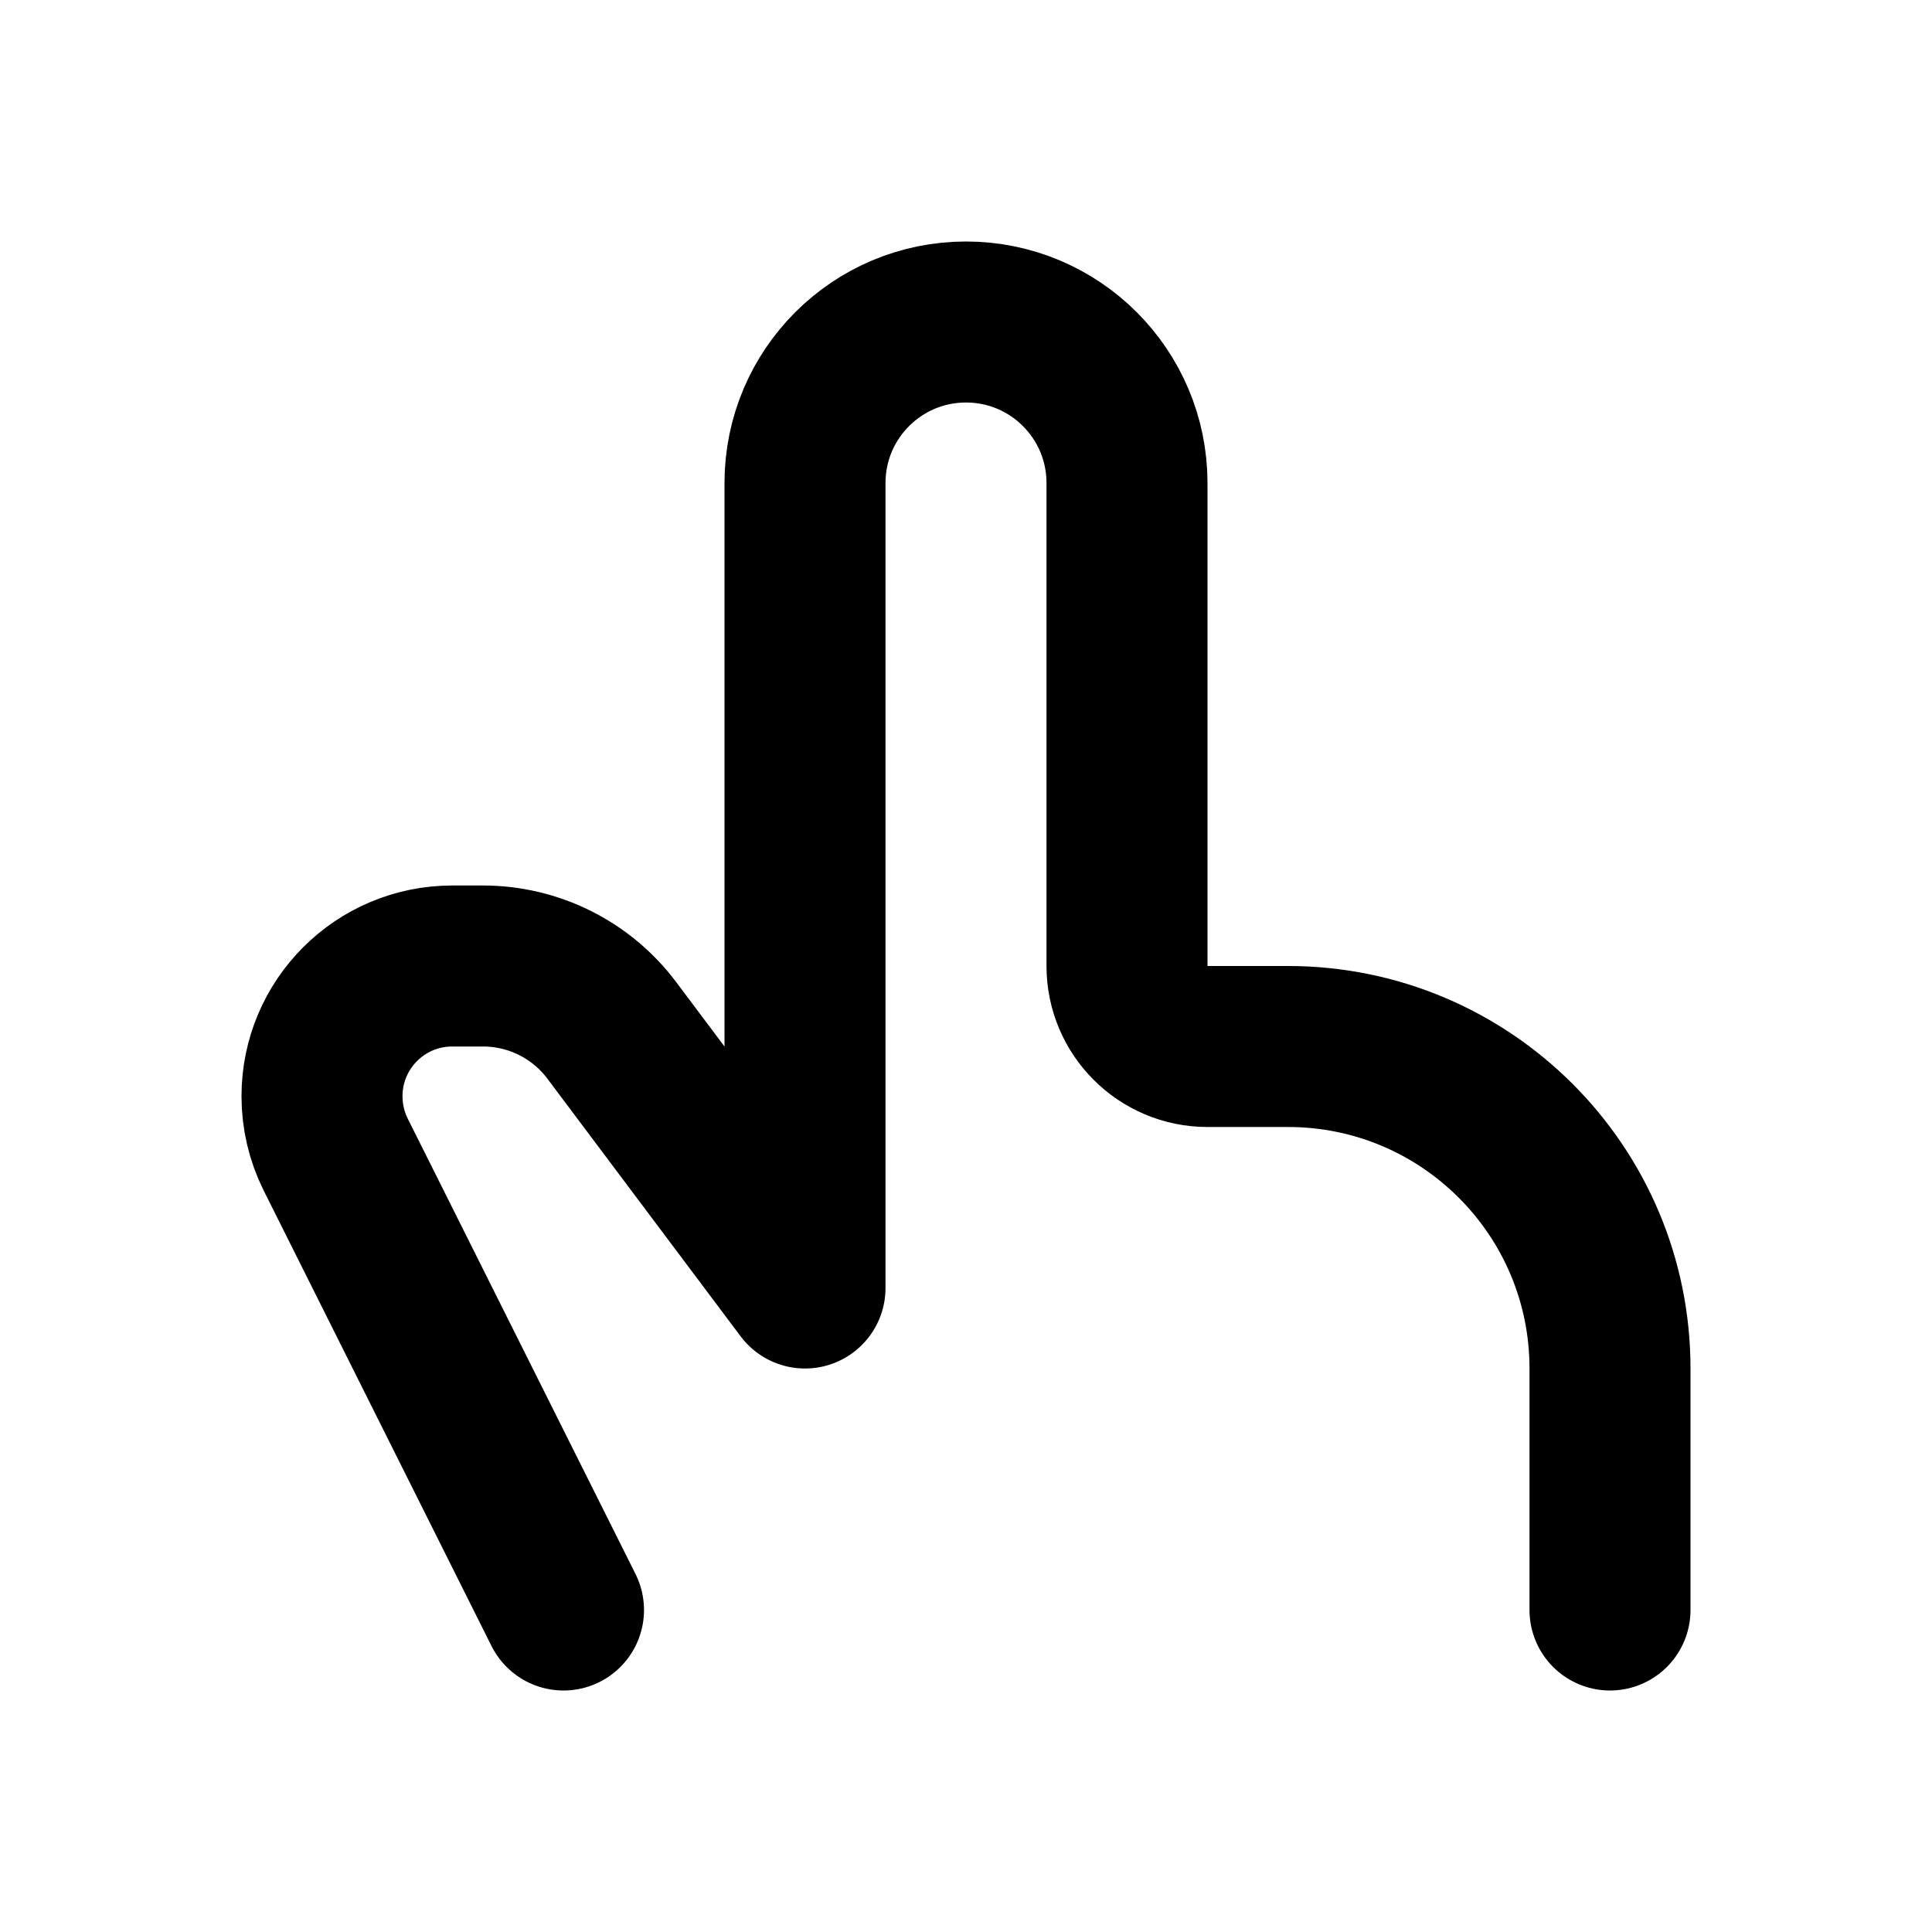
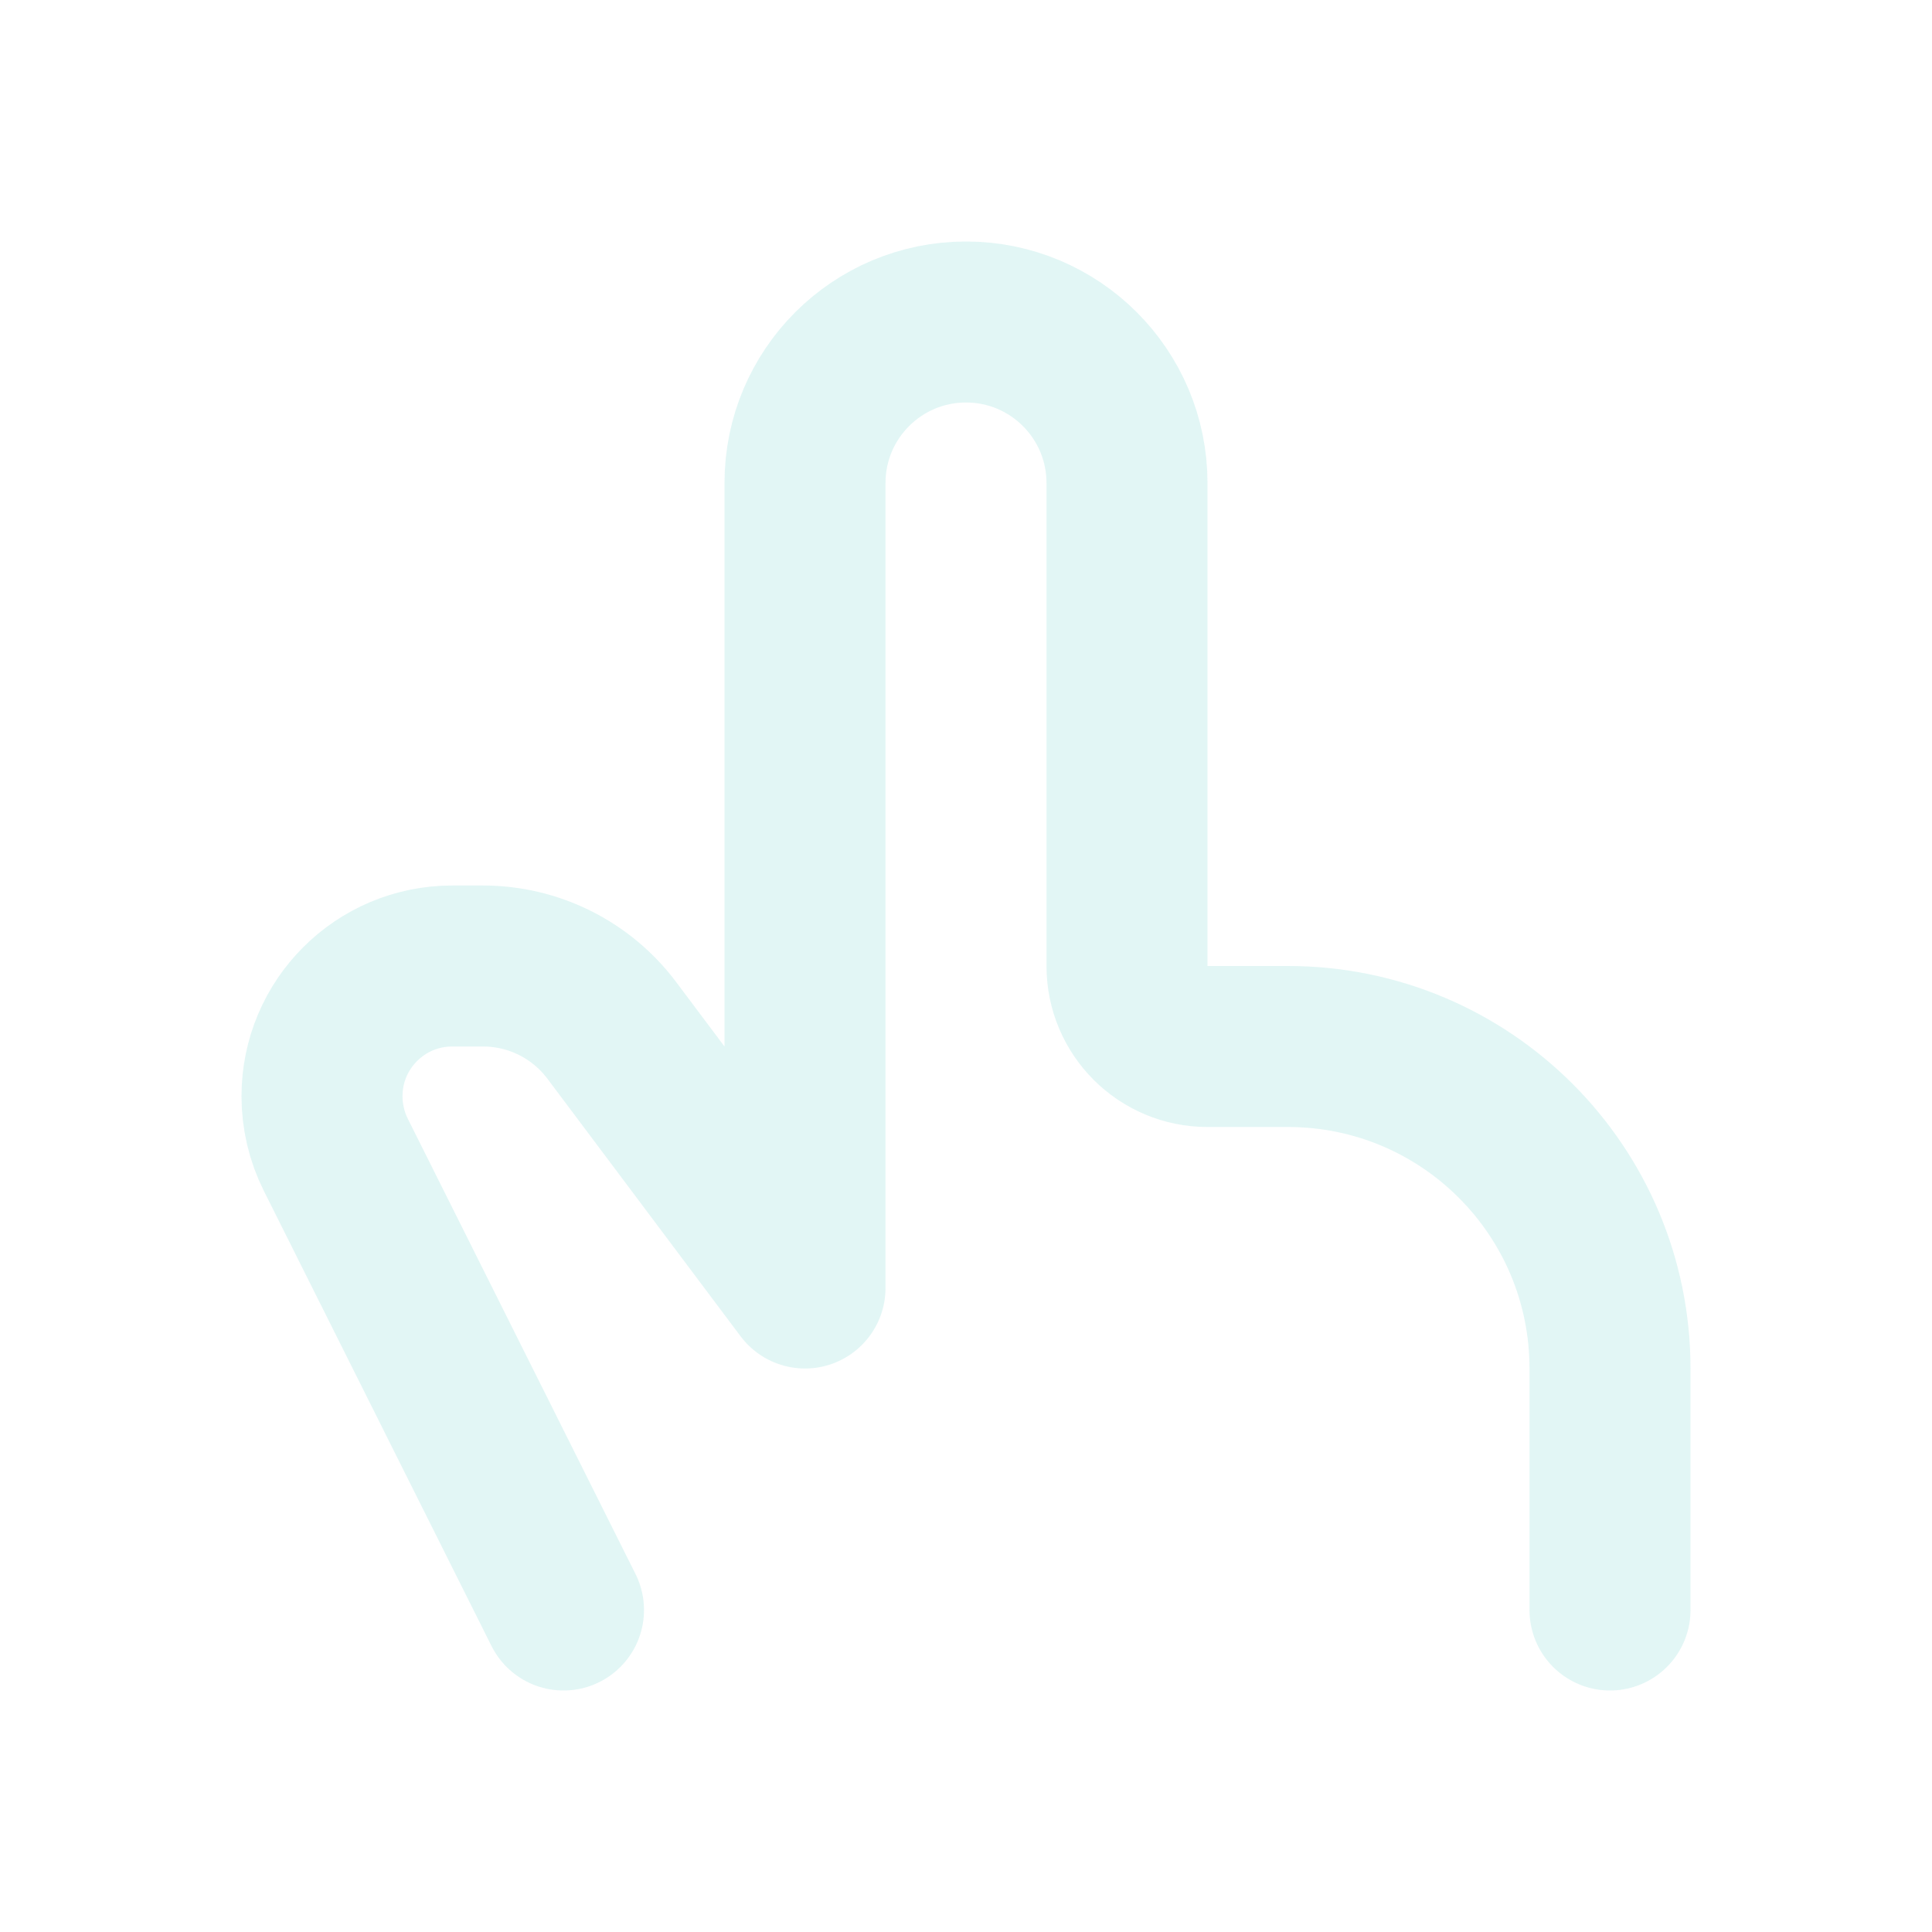
- <svg xmlns="http://www.w3.org/2000/svg" width="1em" height="1em" viewBox="0 0 24 24">
-   <path fill="none" stroke="currentColor" stroke-linecap="round" stroke-linejoin="round" stroke-width="2" d="M20 20v-3a4 4 0 0 0-4-4h-1a1 1 0 0 1-1-1V6a2 2 0 0 0-2-2v0a2 2 0 0 0-2 2v10l-2.4-3.2A2 2 0 0 0 6 12h-.382C4.724 12 4 12.724 4 13.618v0c0 .251.058.499.17.724L7 20" />
+ <svg xmlns="http://www.w3.org/2000/svg" width="18" height="18" viewBox="0 0 24 24">
+   <path fill="none" stroke="#DAF4F2" stroke-opacity="0.8" stroke-linecap="round" stroke-linejoin="round" stroke-width="2" d="M20 20v-3a4 4 0 0 0-4-4h-1a1 1 0 0 1-1-1V6a2 2 0 0 0-2-2v0a2 2 0 0 0-2 2v10l-2.4-3.2A2 2 0 0 0 6 12h-.382C4.724 12 4 12.724 4 13.618v0c0 .251.058.499.17.724L7 20" />
</svg>
